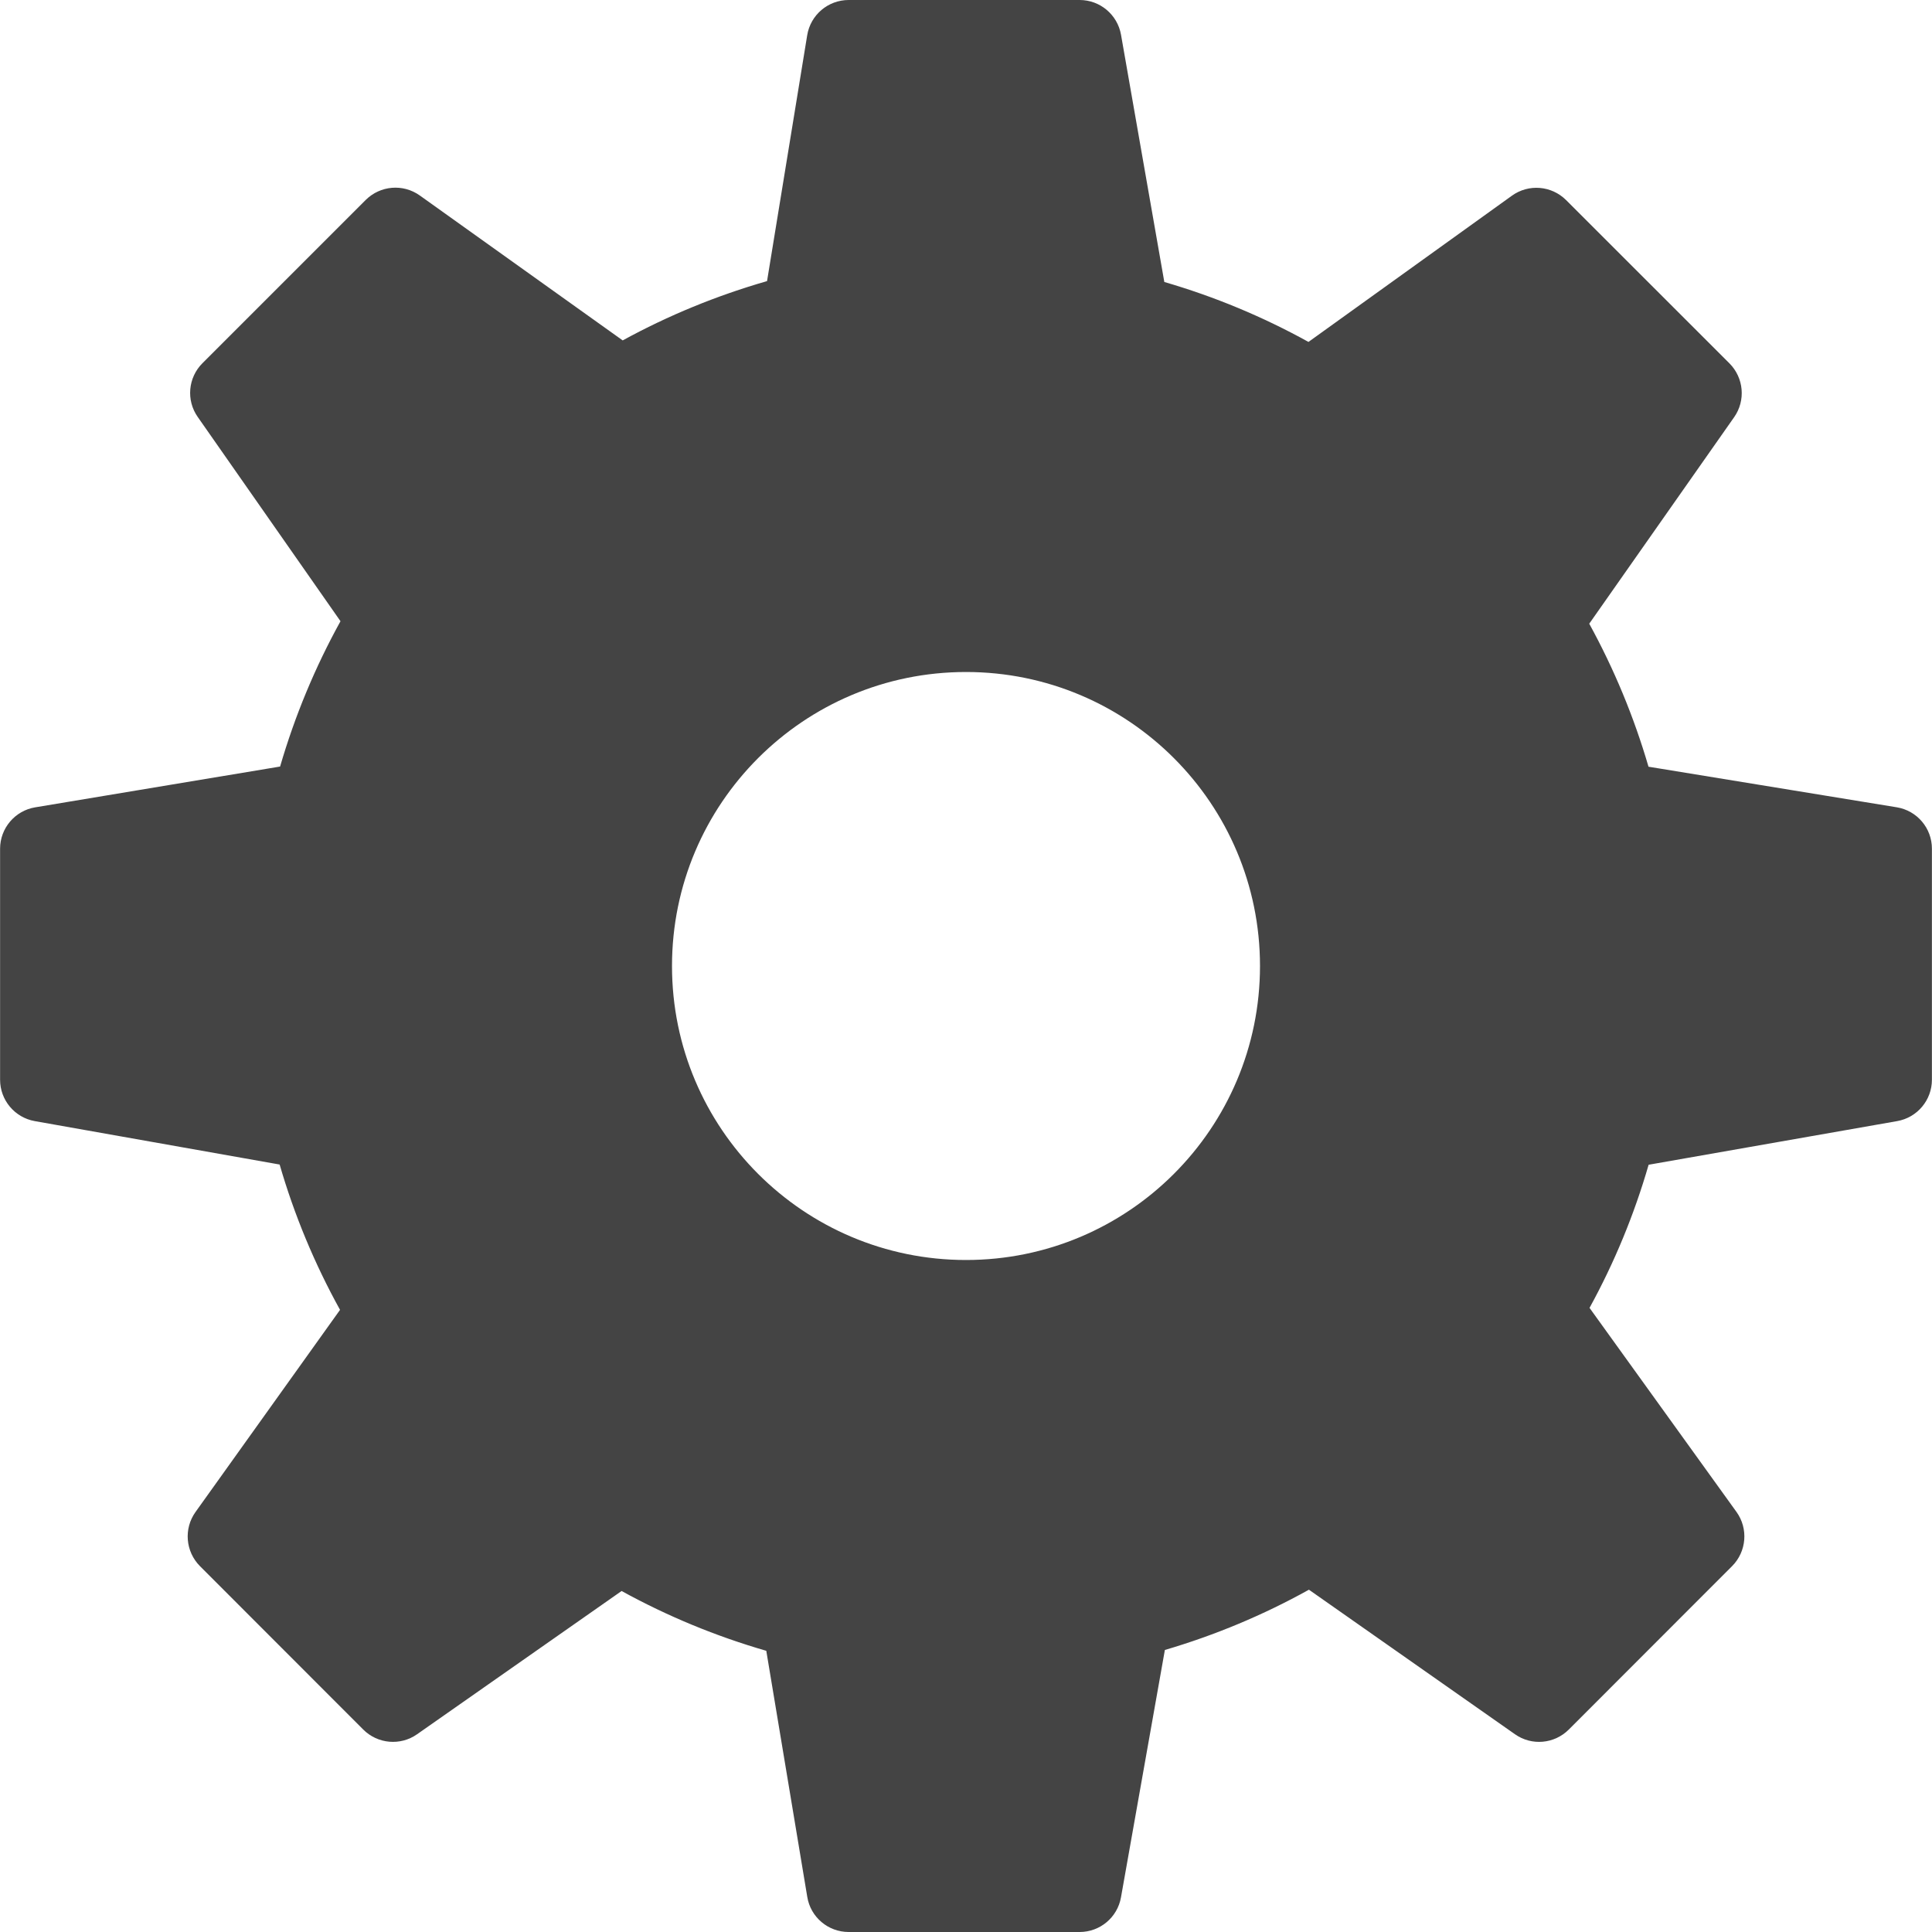
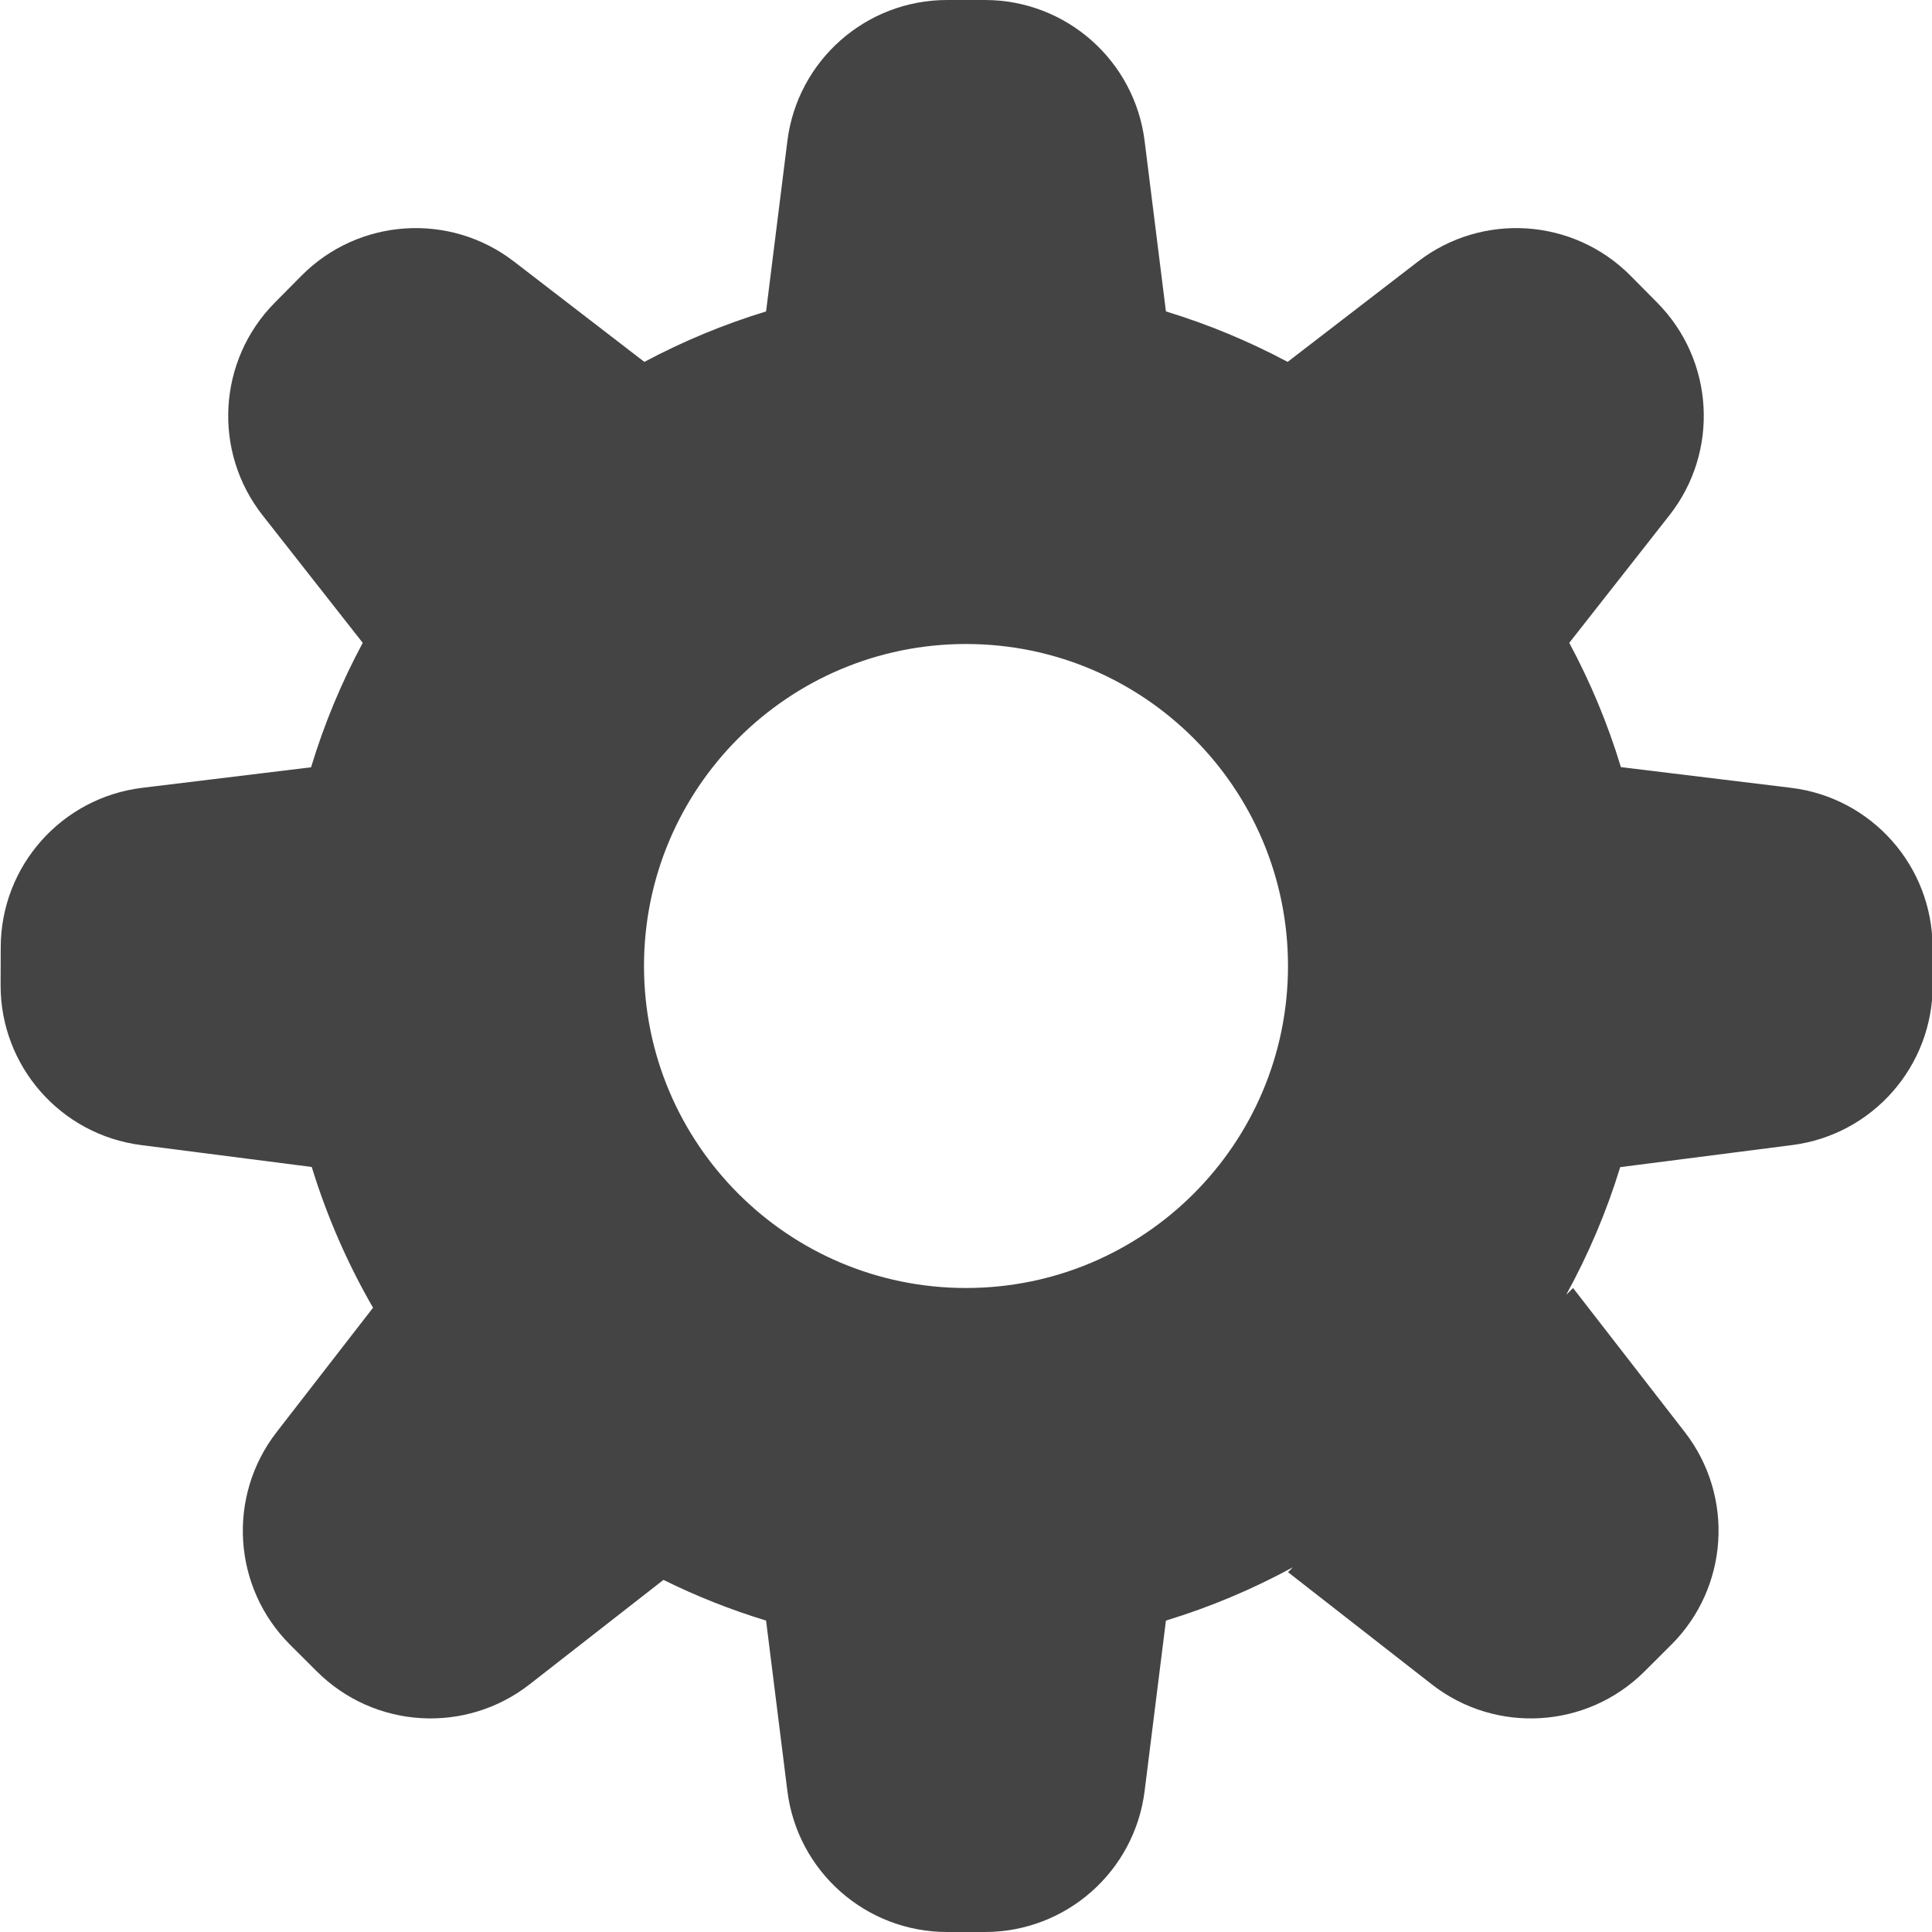
- <svg xmlns="http://www.w3.org/2000/svg" width="46px" height="46px" viewBox="0 0 46 46" version="1.1">
-   <g id="Page-1" stroke="none" stroke-width="1" fill="none" fill-rule="evenodd">
-     <g id="settings" fill="#444444" fill-rule="nonzero">
-       <path d="M45.16,19.221 L39.25,18.255 C38.904,17.069 38.431,15.929 37.839,14.85 L41.289,9.933 C41.568,9.536 41.52,8.995 41.177,8.651 L37.288,4.764 C36.941,4.418 36.395,4.373 35.997,4.66 L31.154,8.141 C30.065,7.539 28.915,7.061 27.722,6.714 L26.691,0.828 C26.607,0.35 26.192,0 25.706,0 L20.206,0 C19.716,0 19.298,0.355 19.219,0.839 L18.263,6.693 C17.063,7.038 15.911,7.511 14.826,8.105 L9.996,4.655 C9.597,4.37 9.054,4.416 8.707,4.761 L4.82,8.648 C4.477,8.991 4.429,9.531 4.708,9.928 L8.107,14.791 C7.502,15.886 7.02,17.045 6.669,18.251 L0.838,19.222 C0.356,19.302 0.002,19.72 0.002,20.208 L0.002,25.708 C0.002,26.193 0.35,26.608 0.827,26.693 L6.658,27.727 C7.007,28.93 7.489,30.089 8.096,31.187 L4.655,36 C4.371,36.397 4.416,36.942 4.761,37.289 L8.649,41.18 C8.992,41.523 9.533,41.571 9.93,41.292 L14.8,37.881 C15.893,38.482 17.048,38.959 18.245,39.305 L19.221,45.166 C19.3,45.647 19.717,46 20.206,46 L25.706,46 C26.191,46 26.606,45.652 26.69,45.175 L27.735,39.285 C28.934,38.932 30.083,38.452 31.165,37.85 L36.07,41.291 C36.468,41.572 37.008,41.523 37.352,41.18 L41.24,37.289 C41.586,36.942 41.631,36.395 41.344,35.997 L37.846,31.14 C38.439,30.06 38.91,28.918 39.253,27.732 L45.171,26.693 C45.65,26.609 45.998,26.193 45.998,25.708 L45.998,20.208 C45.999,19.718 45.644,19.3 45.16,19.221 Z M23,30 C19.134,30 16,26.866 16,23 C16,19.134 19.134,16 23,16 C26.866,16 30,19.134 30,23 C30,26.866 26.866,30 23,30 Z" id="Shape" />
-     </g>
+ <svg xmlns="http://www.w3.org/2000/svg" width="48px" height="48px" viewBox="0 0 48 48" version="1.1">
+   <g id="Settings" stroke="none" stroke-width="1" fill="none" fill-rule="evenodd">
+     <path d="M9.268,32.49 C8.636,31.395 8.123,30.224 7.745,28.993 L3.506,28.449 C1.505,28.193 0.008,26.486 0.015,24.469 L0.018,23.531 C0.024,21.514 1.532,19.817 3.534,19.573 L7.728,19.063 C8.055,17.983 8.487,16.948 9.012,15.971 L6.525,12.804 C5.278,11.218 5.408,8.952 6.828,7.518 L7.488,6.852 C8.907,5.419 11.172,5.267 12.77,6.498 L16.009,8.991 C16.966,8.481 17.978,8.059 19.033,7.737 L19.562,3.504 C19.812,1.502 21.514,2.14692757e-15 23.531,1.77635684e-15 L24.469,1.77635684e-15 C26.486,1.40578611e-15 28.188,1.502 28.438,3.504 L28.967,7.737 C30.022,8.059 31.034,8.481 31.991,8.991 L35.23,6.498 C36.828,5.267 39.093,5.419 40.512,6.852 L41.172,7.518 C42.592,8.952 42.722,11.218 41.475,12.804 L38.988,15.971 C39.512,16.947 39.944,17.98 40.271,19.059 L44.498,19.573 C46.5,19.817 48.008,21.514 48.014,23.531 L48.017,24.469 C48.024,26.486 46.527,28.193 44.526,28.449 L40.254,28.997 C39.913,30.108 39.461,31.17 38.911,32.17 L39.082,32 L41.859,35.581 C43.094,37.175 42.95,39.441 41.521,40.865 L40.857,41.527 C39.428,42.951 37.163,43.088 35.572,41.847 L32,39.06 L32.122,38.938 C31.127,39.48 30.071,39.926 28.967,40.263 L28.438,44.496 C28.188,46.498 26.486,48 24.469,48 L23.531,48 C21.514,48 19.812,46.498 19.562,44.496 L19.033,40.263 C18.15,39.994 17.298,39.655 16.483,39.252 L13.158,41.847 C11.568,43.088 9.302,42.951 7.873,41.527 L7.209,40.865 C5.78,39.441 5.636,37.175 6.872,35.581 L9.268,32.49 Z M24,32 C28.418,32 32,28.418 32,24 C32,19.582 28.418,16 24,16 C19.582,16 16,19.582 16,24 C16,28.418 19.582,32 24,32 Z" id="Combined-Shape" fill="#444444" fill-rule="nonzero" />
  </g>
</svg>
